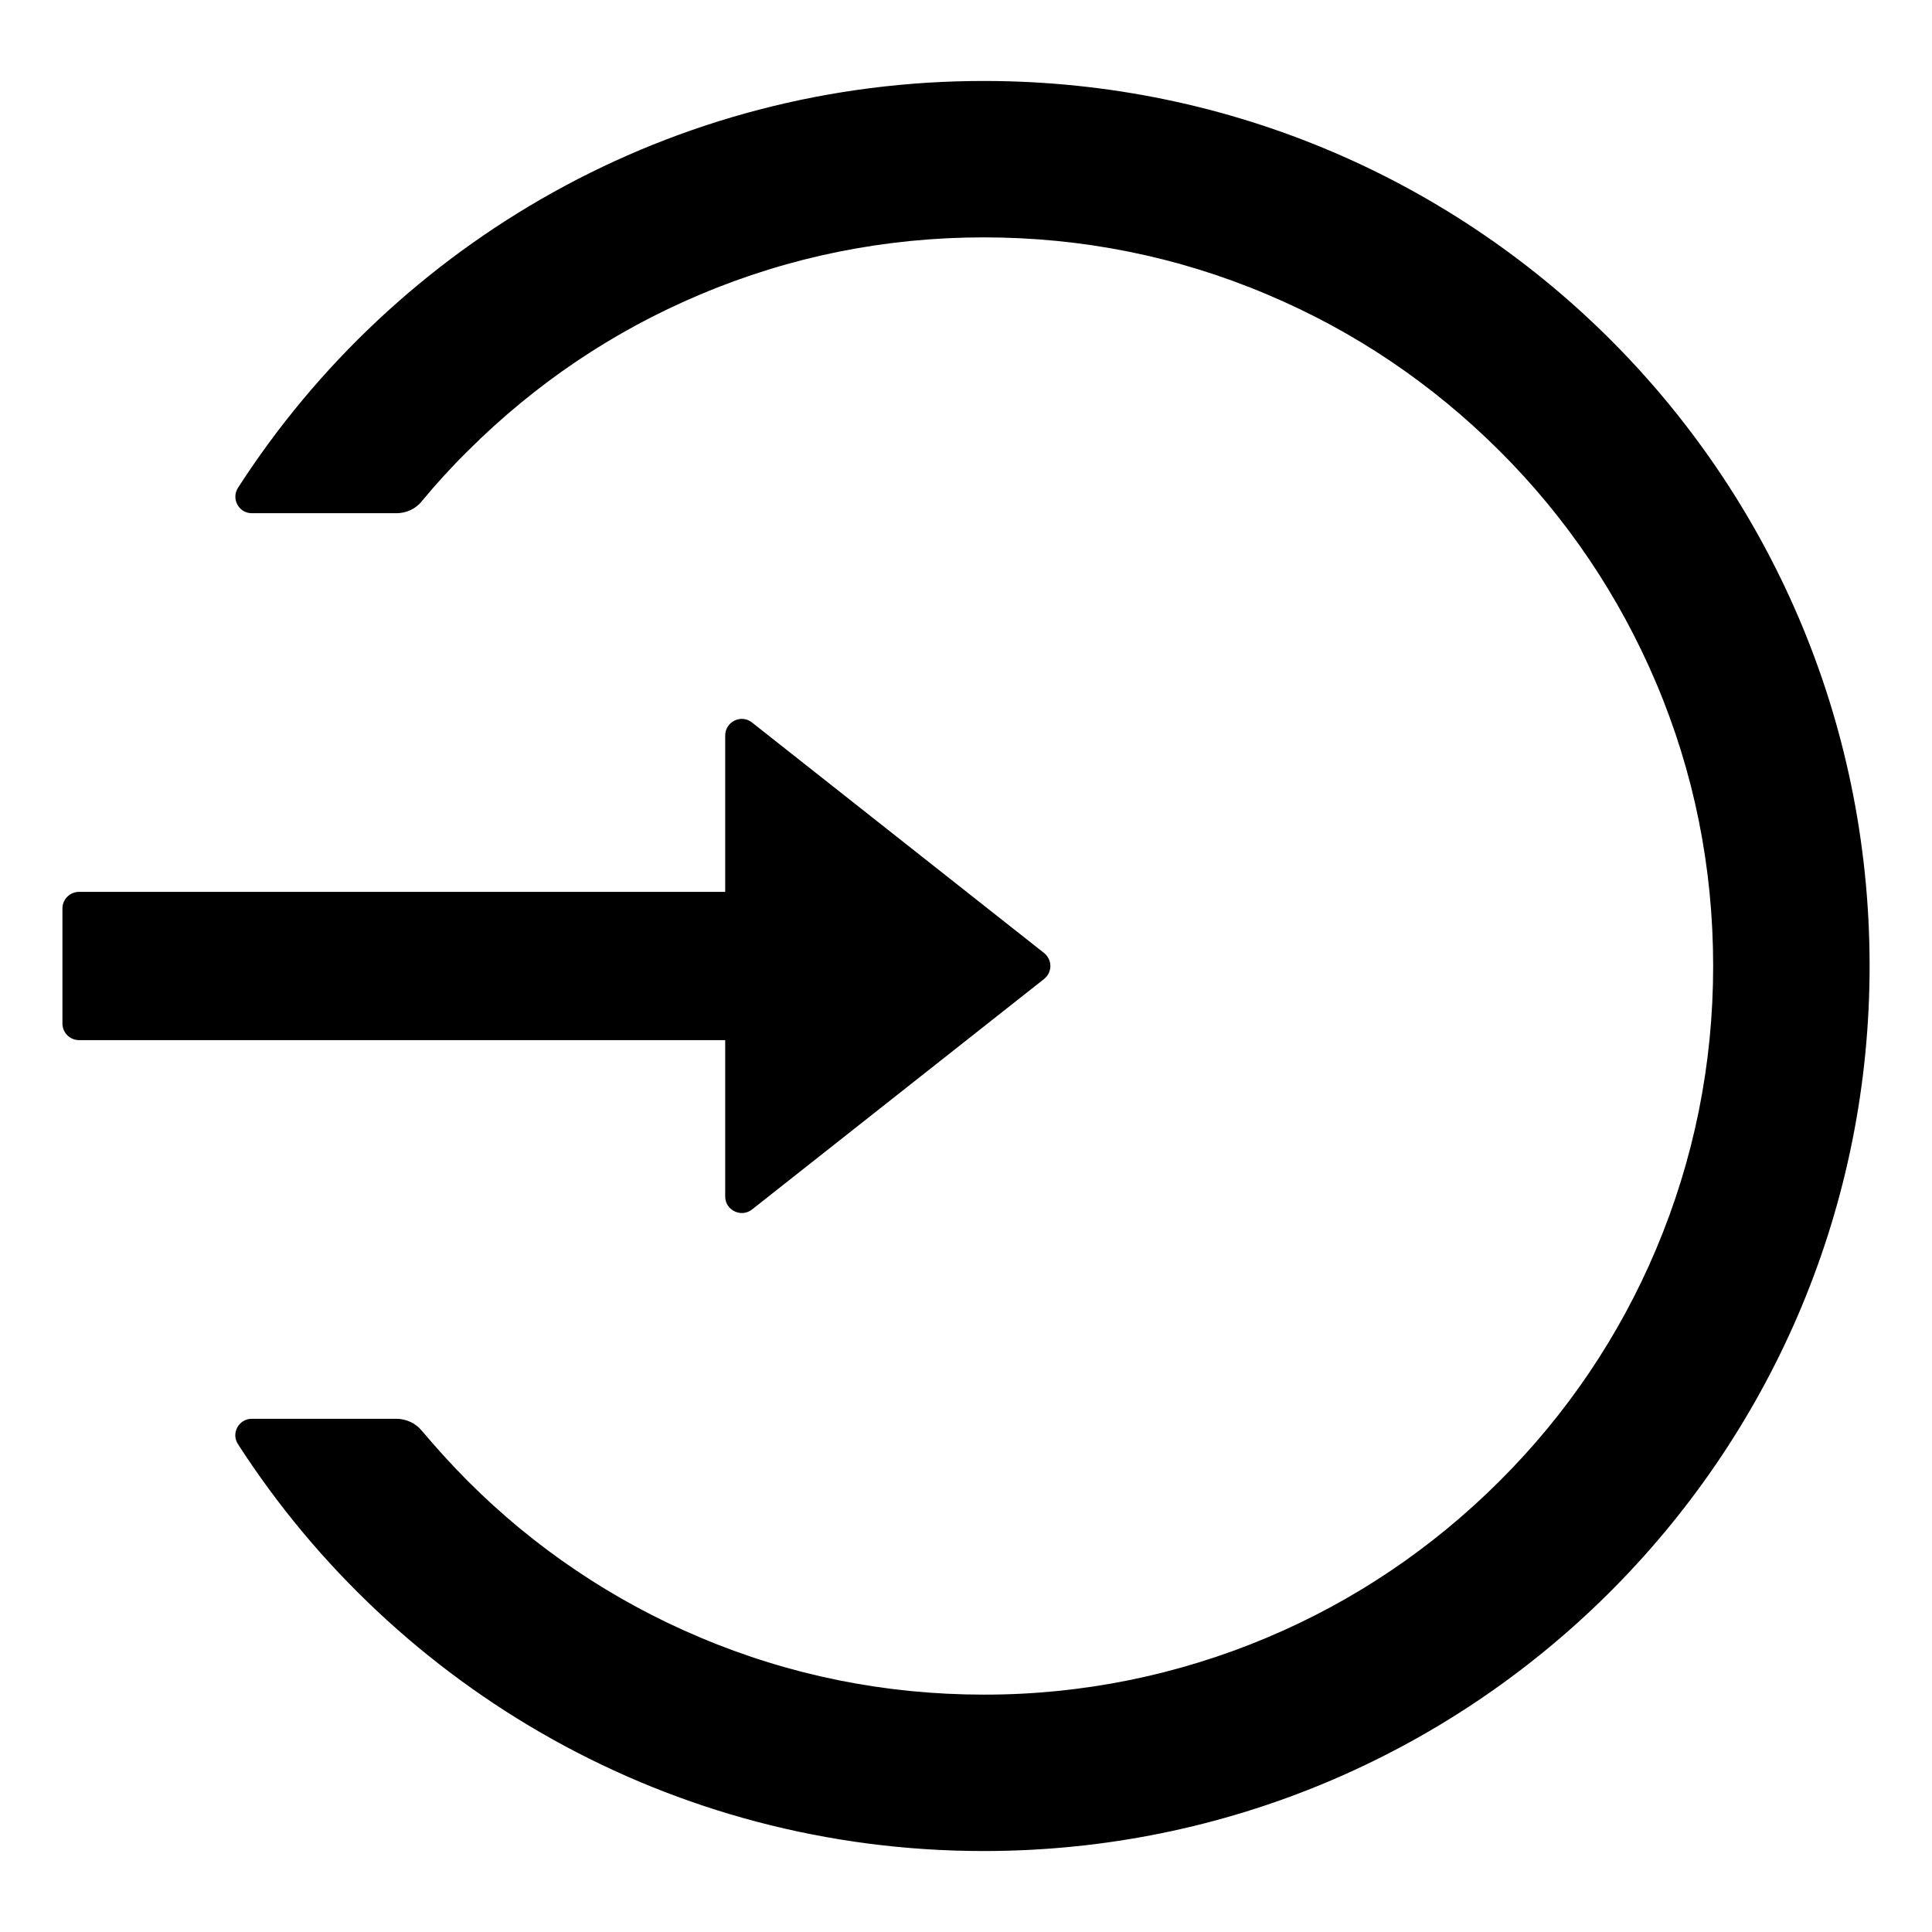
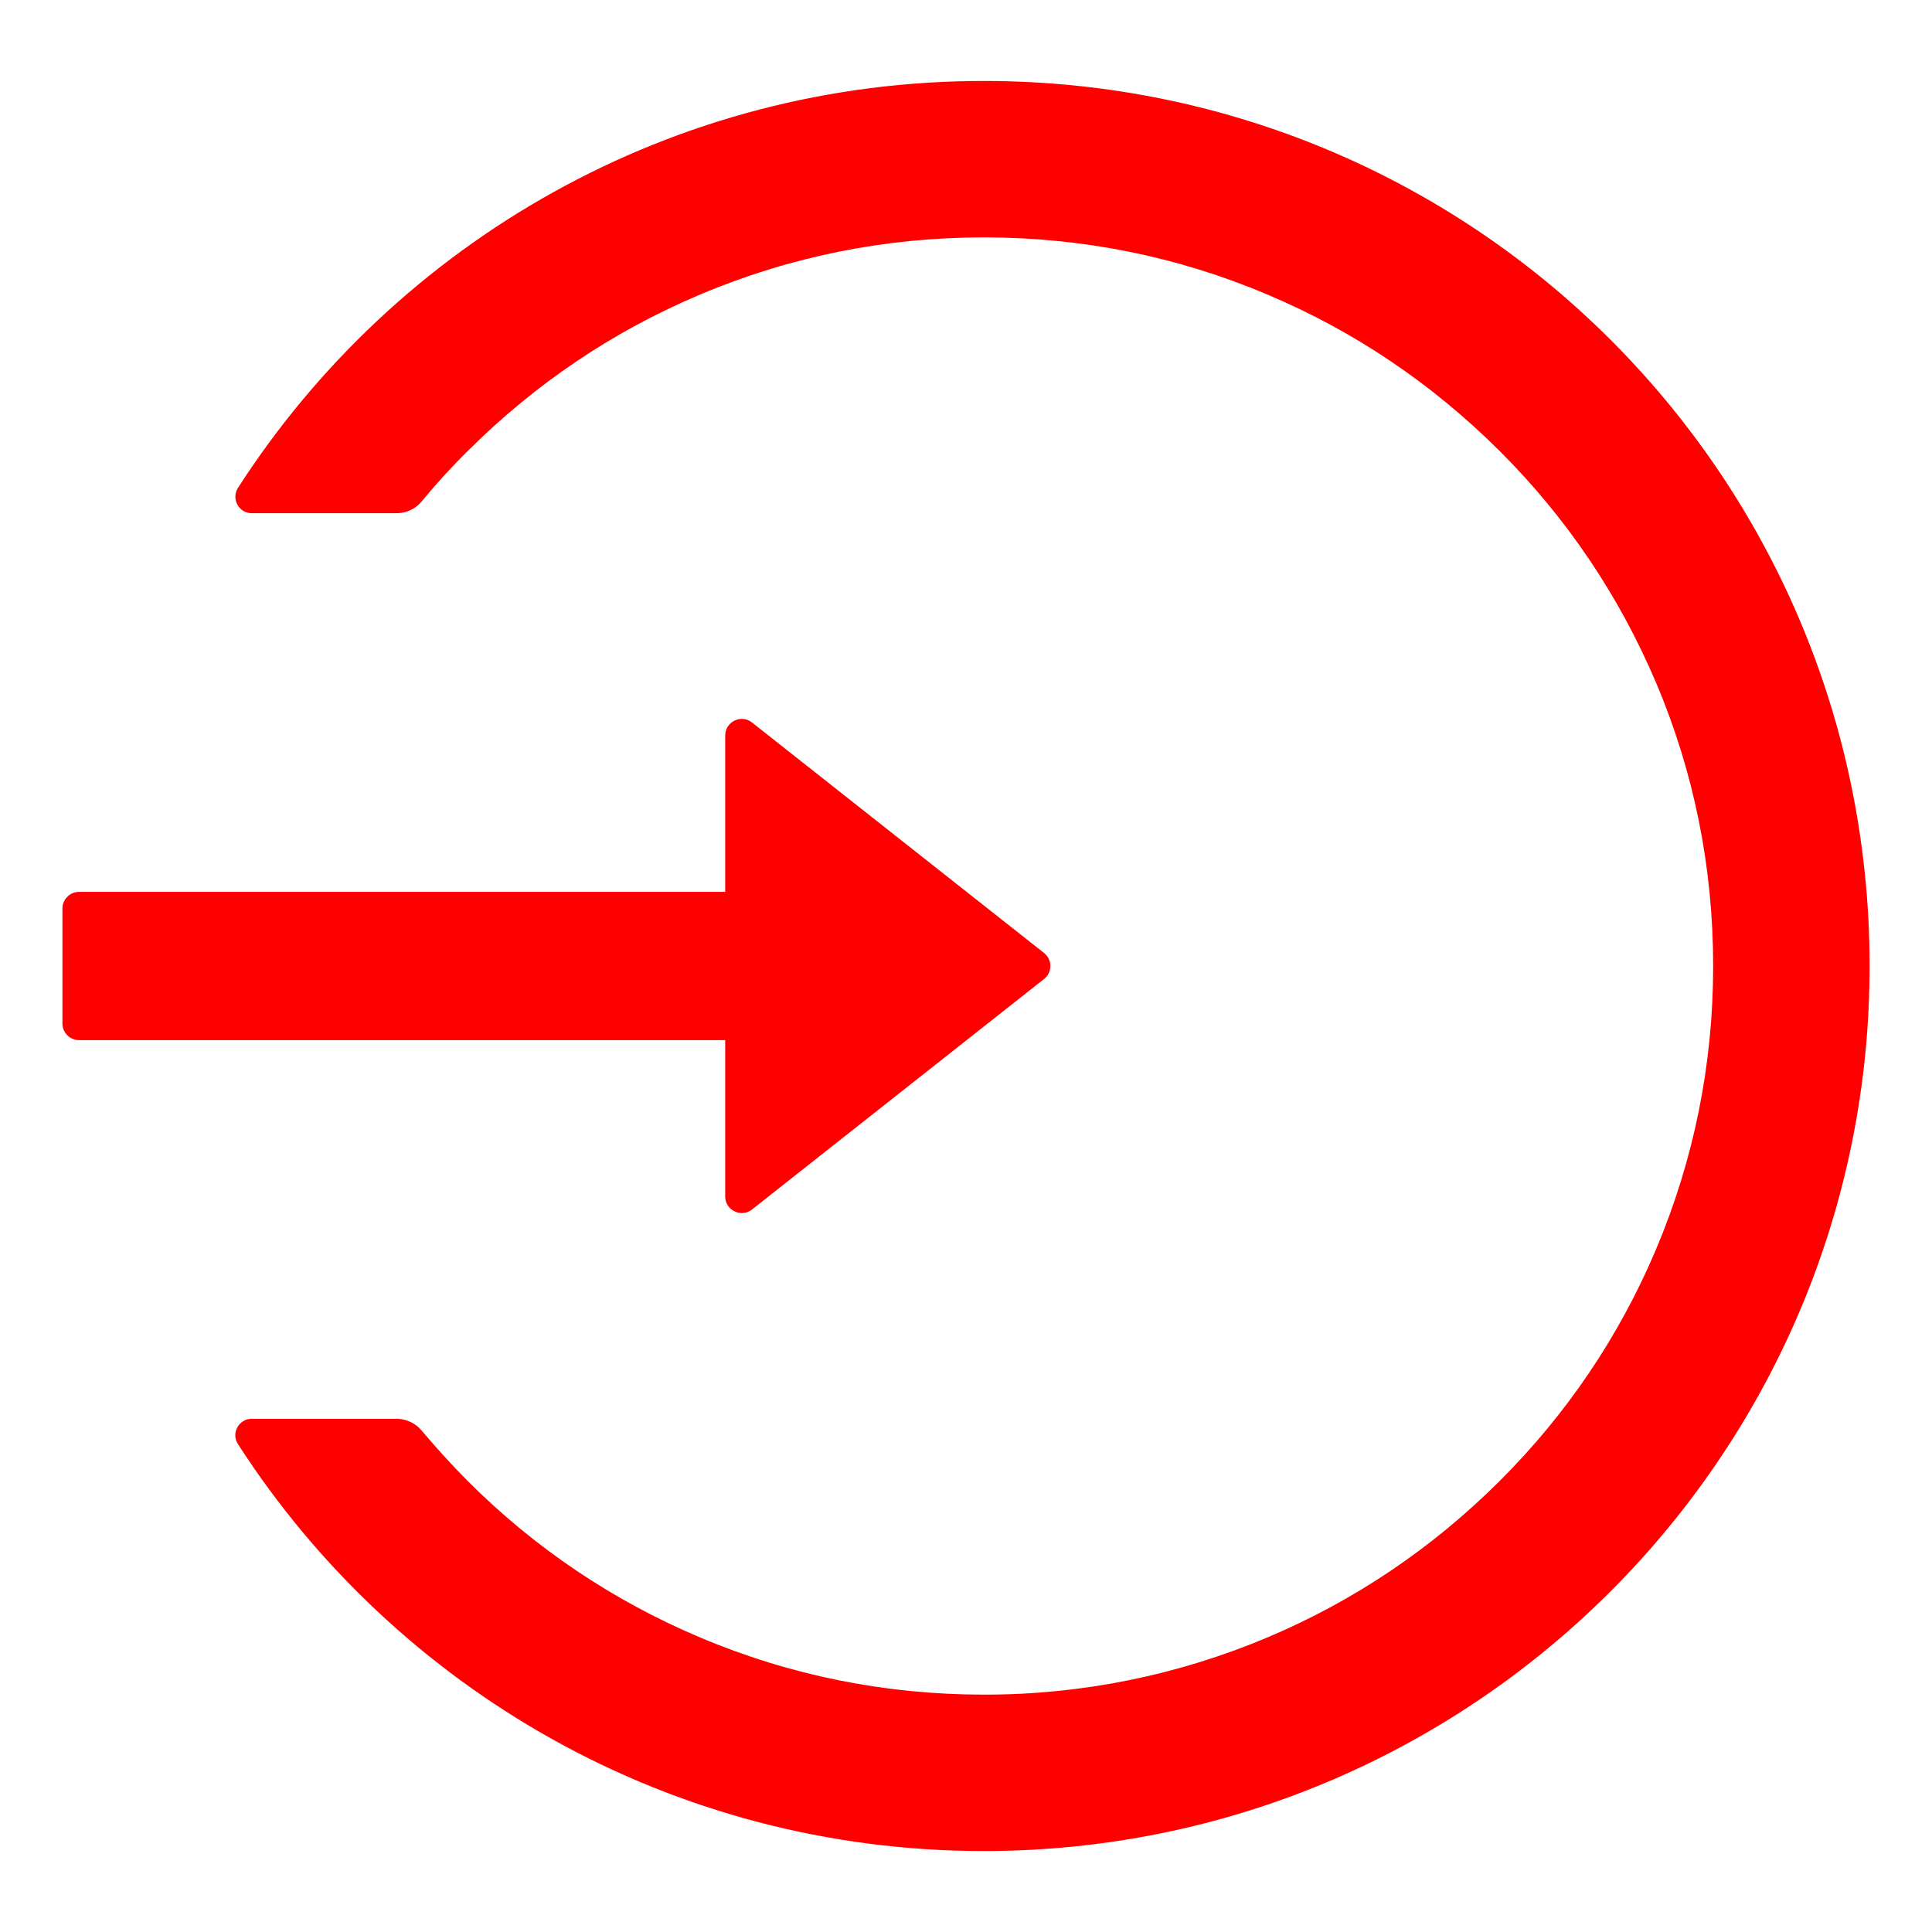
- <svg xmlns="http://www.w3.org/2000/svg" width="22" height="22" viewBox="0 0 22 22" fill="none">
-   <path d="M11.227 0.922C7.653 0.913 4.508 2.762 2.71 5.555C2.63 5.68 2.72 5.844 2.867 5.844H4.515C4.627 5.844 4.733 5.795 4.803 5.708C4.967 5.509 5.143 5.316 5.328 5.134C6.092 4.372 6.98 3.772 7.97 3.355C8.991 2.923 10.079 2.703 11.202 2.703C12.324 2.703 13.412 2.921 14.434 3.355C15.423 3.772 16.311 4.372 17.075 5.134C17.839 5.895 18.437 6.784 18.856 7.77C19.29 8.792 19.508 9.877 19.508 11C19.508 12.123 19.288 13.208 18.856 14.23C18.439 15.216 17.839 16.105 17.075 16.866C16.311 17.628 15.423 18.228 14.434 18.645C13.411 19.077 12.312 19.299 11.202 19.297C10.079 19.297 8.991 19.077 7.97 18.645C6.982 18.229 6.085 17.625 5.328 16.866C5.143 16.681 4.97 16.489 4.803 16.292C4.733 16.206 4.625 16.156 4.515 16.156H2.867C2.72 16.156 2.628 16.32 2.71 16.445C4.505 19.231 7.637 21.078 11.202 21.078C16.738 21.078 21.233 16.623 21.289 11.103C21.345 5.495 16.843 0.936 11.227 0.922ZM8.258 13.625V11.844H0.899C0.796 11.844 0.711 11.759 0.711 11.656V10.344C0.711 10.241 0.796 10.156 0.899 10.156H8.258V8.375C8.258 8.218 8.441 8.129 8.563 8.227L11.889 10.852C11.911 10.87 11.929 10.892 11.942 10.918C11.954 10.944 11.961 10.972 11.961 11C11.961 11.028 11.954 11.057 11.942 11.082C11.929 11.108 11.911 11.13 11.889 11.148L8.563 13.773C8.441 13.869 8.258 13.782 8.258 13.625Z" fill="black" />
+ <svg xmlns="http://www.w3.org/2000/svg" width="22" height="22" viewBox="0 0 22 22">
+   <path d="M11.227 0.922C7.653 0.913 4.508 2.762 2.71 5.555C2.63 5.68 2.72 5.844 2.867 5.844H4.515C4.627 5.844 4.733 5.795 4.803 5.708C4.967 5.509 5.143 5.316 5.328 5.134C6.092 4.372 6.98 3.772 7.97 3.355C8.991 2.923 10.079 2.703 11.202 2.703C12.324 2.703 13.412 2.921 14.434 3.355C15.423 3.772 16.311 4.372 17.075 5.134C17.839 5.895 18.437 6.784 18.856 7.77C19.29 8.792 19.508 9.877 19.508 11C19.508 12.123 19.288 13.208 18.856 14.23C18.439 15.216 17.839 16.105 17.075 16.866C16.311 17.628 15.423 18.228 14.434 18.645C13.411 19.077 12.312 19.299 11.202 19.297C10.079 19.297 8.991 19.077 7.97 18.645C6.982 18.229 6.085 17.625 5.328 16.866C5.143 16.681 4.97 16.489 4.803 16.292C4.733 16.206 4.625 16.156 4.515 16.156H2.867C2.72 16.156 2.628 16.32 2.71 16.445C4.505 19.231 7.637 21.078 11.202 21.078C16.738 21.078 21.233 16.623 21.289 11.103C21.345 5.495 16.843 0.936 11.227 0.922ZM8.258 13.625V11.844H0.899C0.796 11.844 0.711 11.759 0.711 11.656V10.344C0.711 10.241 0.796 10.156 0.899 10.156H8.258V8.375C8.258 8.218 8.441 8.129 8.563 8.227L11.889 10.852C11.911 10.87 11.929 10.892 11.942 10.918C11.954 10.944 11.961 10.972 11.961 11C11.961 11.028 11.954 11.057 11.942 11.082C11.929 11.108 11.911 11.13 11.889 11.148L8.563 13.773C8.441 13.869 8.258 13.782 8.258 13.625Z" fill="red" />
</svg>
